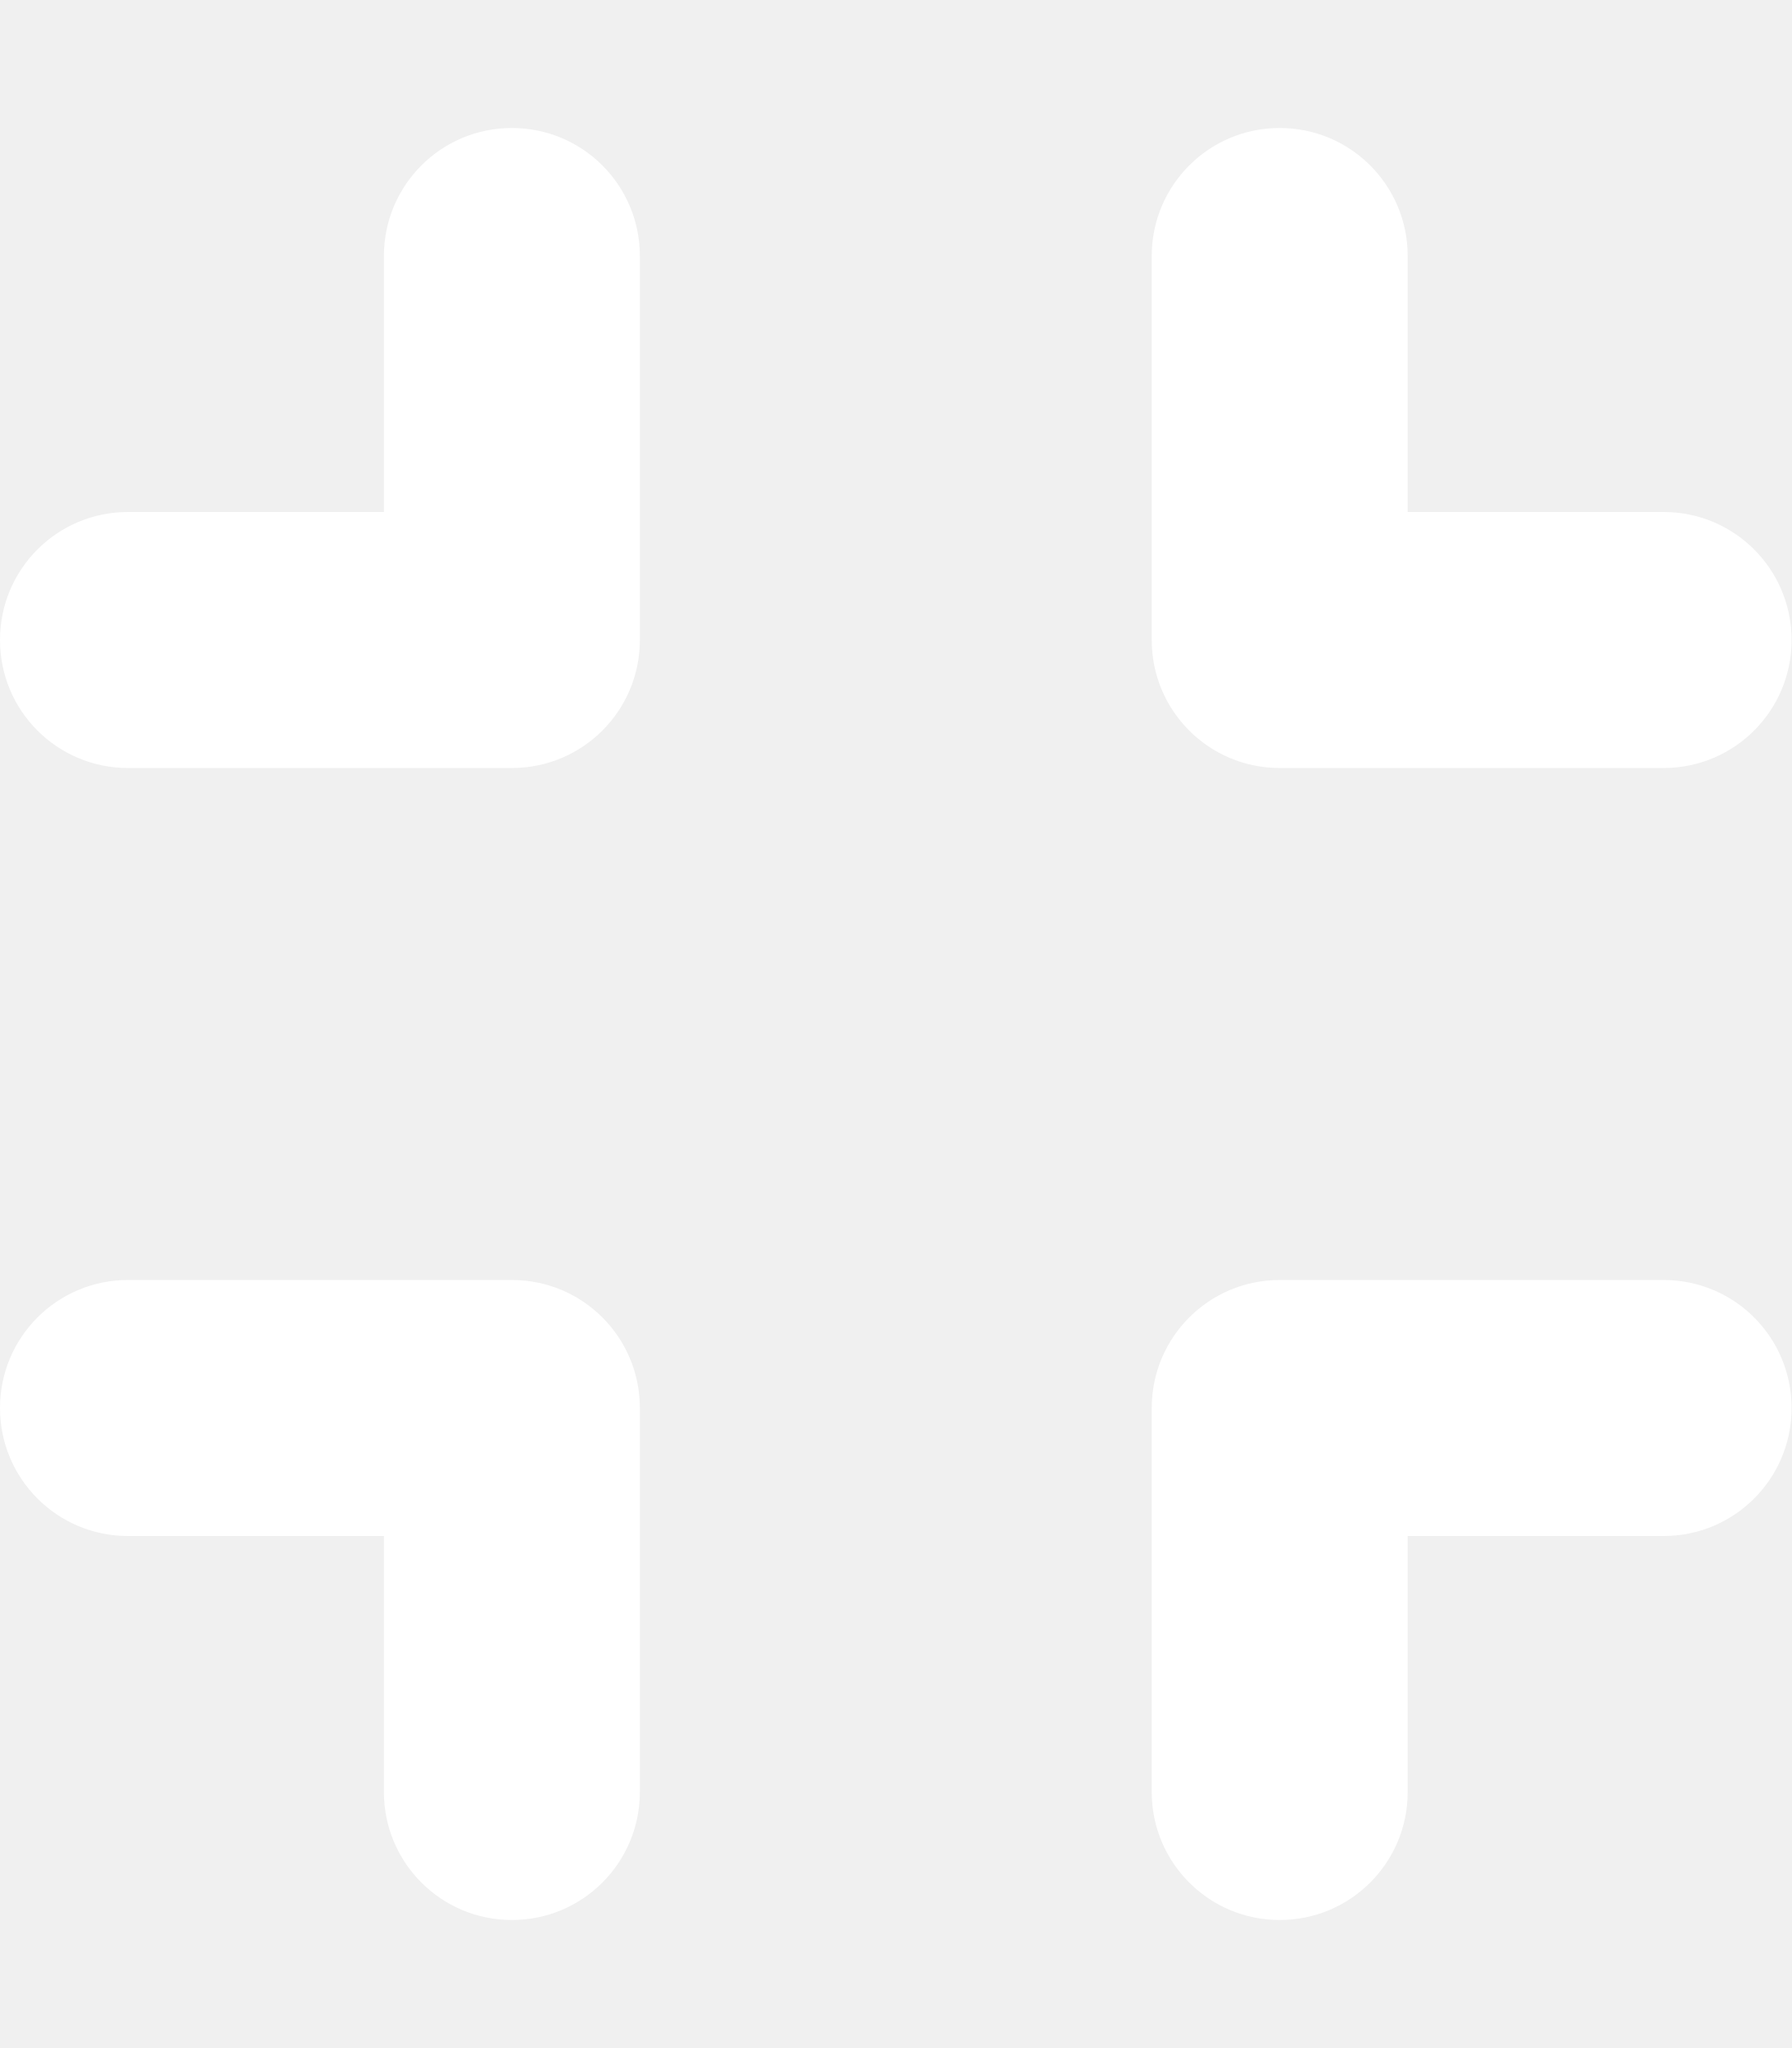
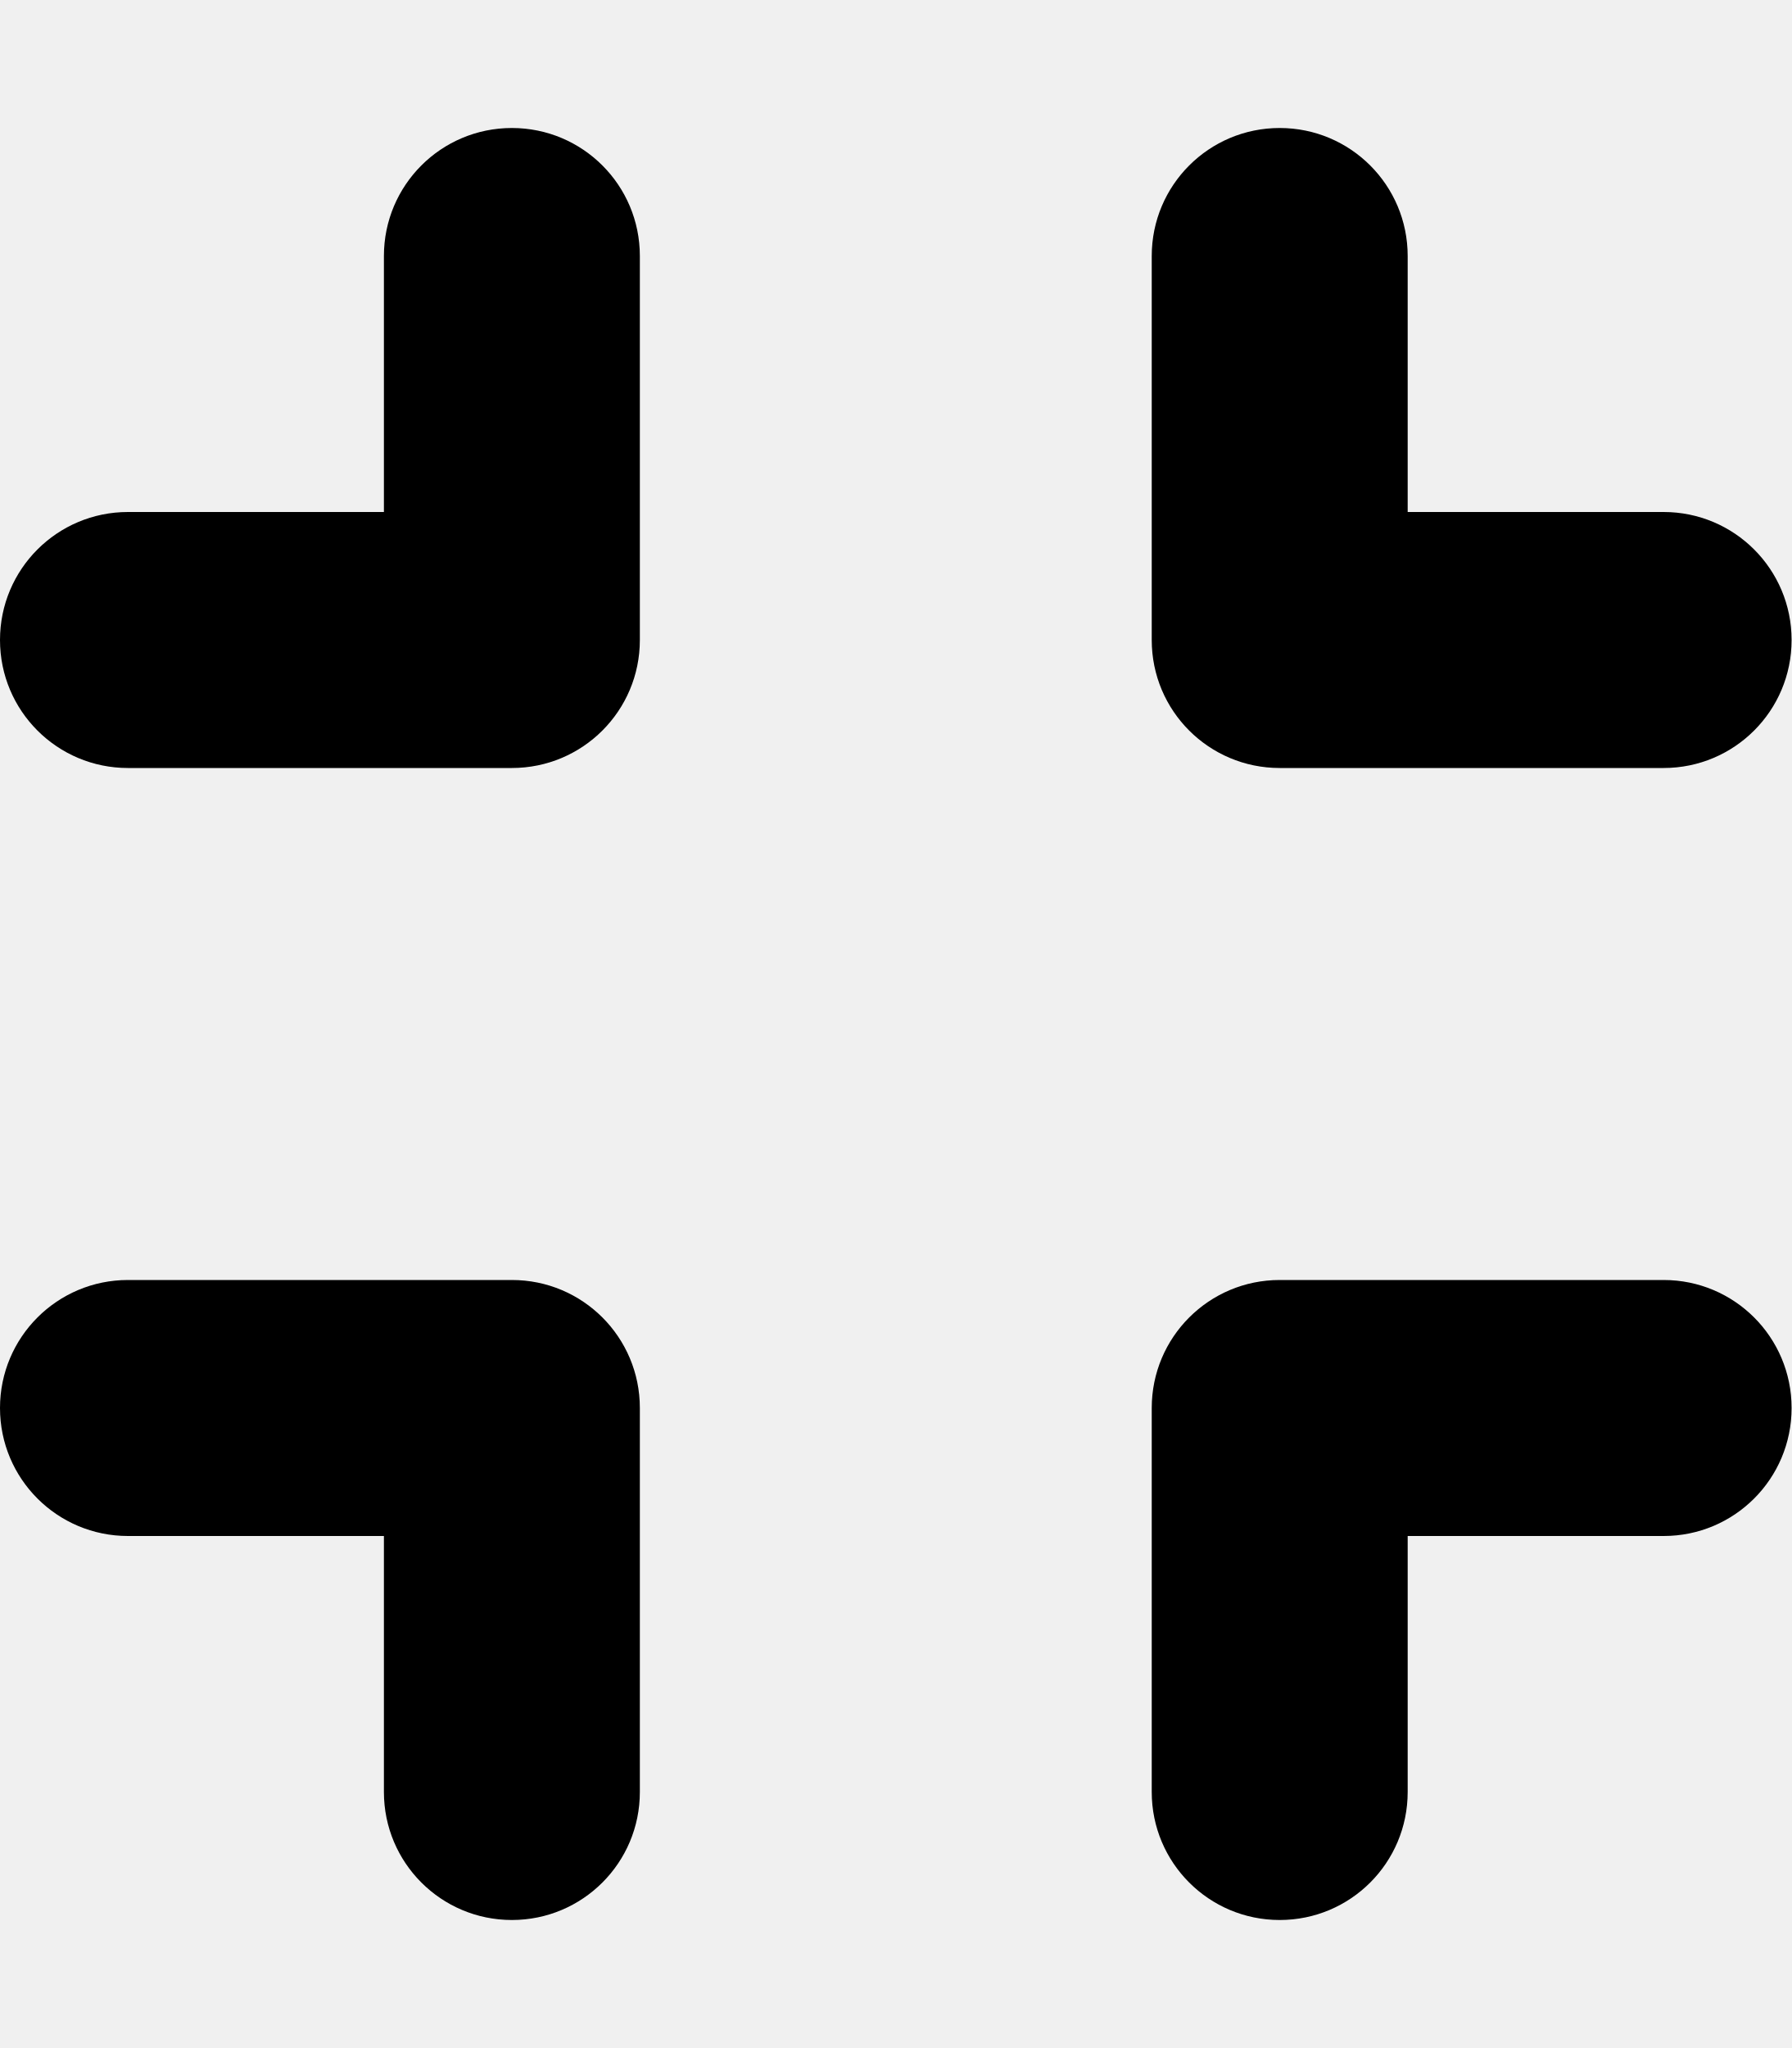
<svg xmlns="http://www.w3.org/2000/svg" aria-hidden="true" focusable="false" data-prefix="fas" data-icon="compress" class="svg-inline--fa fa-compress" role="img" viewBox="0 0 448 512">
-   <path fill="white" d="M128 320H32c-17.69 0-32 14.31-32 32s14.31 32 32 32h64v64c0 17.69 14.31 32 32 32s32-14.31 32-32v-96C160 334.3 145.7 320 128 320zM416 320h-96c-17.69 0-32 14.31-32 32v96c0 17.69 14.31 32 32 32s32-14.31 32-32v-64h64c17.69 0 32-14.31 32-32S433.7 320 416 320zM320 192h96c17.69 0 32-14.31 32-32s-14.31-32-32-32h-64V64c0-17.69-14.31-32-32-32s-32 14.31-32 32v96C288 177.7 302.3 192 320 192zM128 32C110.3 32 96 46.31 96 64v64H32C14.31 128 0 142.3 0 160s14.31 32 32 32h96c17.69 0 32-14.31 32-32V64C160 46.31 145.7 32 128 32z" />
+   <path fill="black" d="M128 320H32c-17.69 0-32 14.31-32 32s14.31 32 32 32h64v64c0 17.69 14.31 32 32 32s32-14.31 32-32v-96C160 334.3 145.7 320 128 320zM416 320h-96c-17.69 0-32 14.31-32 32v96c0 17.69 14.31 32 32 32s32-14.31 32-32v-64h64c17.69 0 32-14.31 32-32S433.7 320 416 320zM320 192h96c17.69 0 32-14.31 32-32s-14.31-32-32-32h-64V64c0-17.69-14.31-32-32-32s-32 14.31-32 32v96C288 177.7 302.3 192 320 192zM128 32C110.3 32 96 46.31 96 64v64H32C14.31 128 0 142.3 0 160s14.31 32 32 32h96c17.69 0 32-14.31 32-32V64C160 46.31 145.7 32 128 32z" />
</svg>
